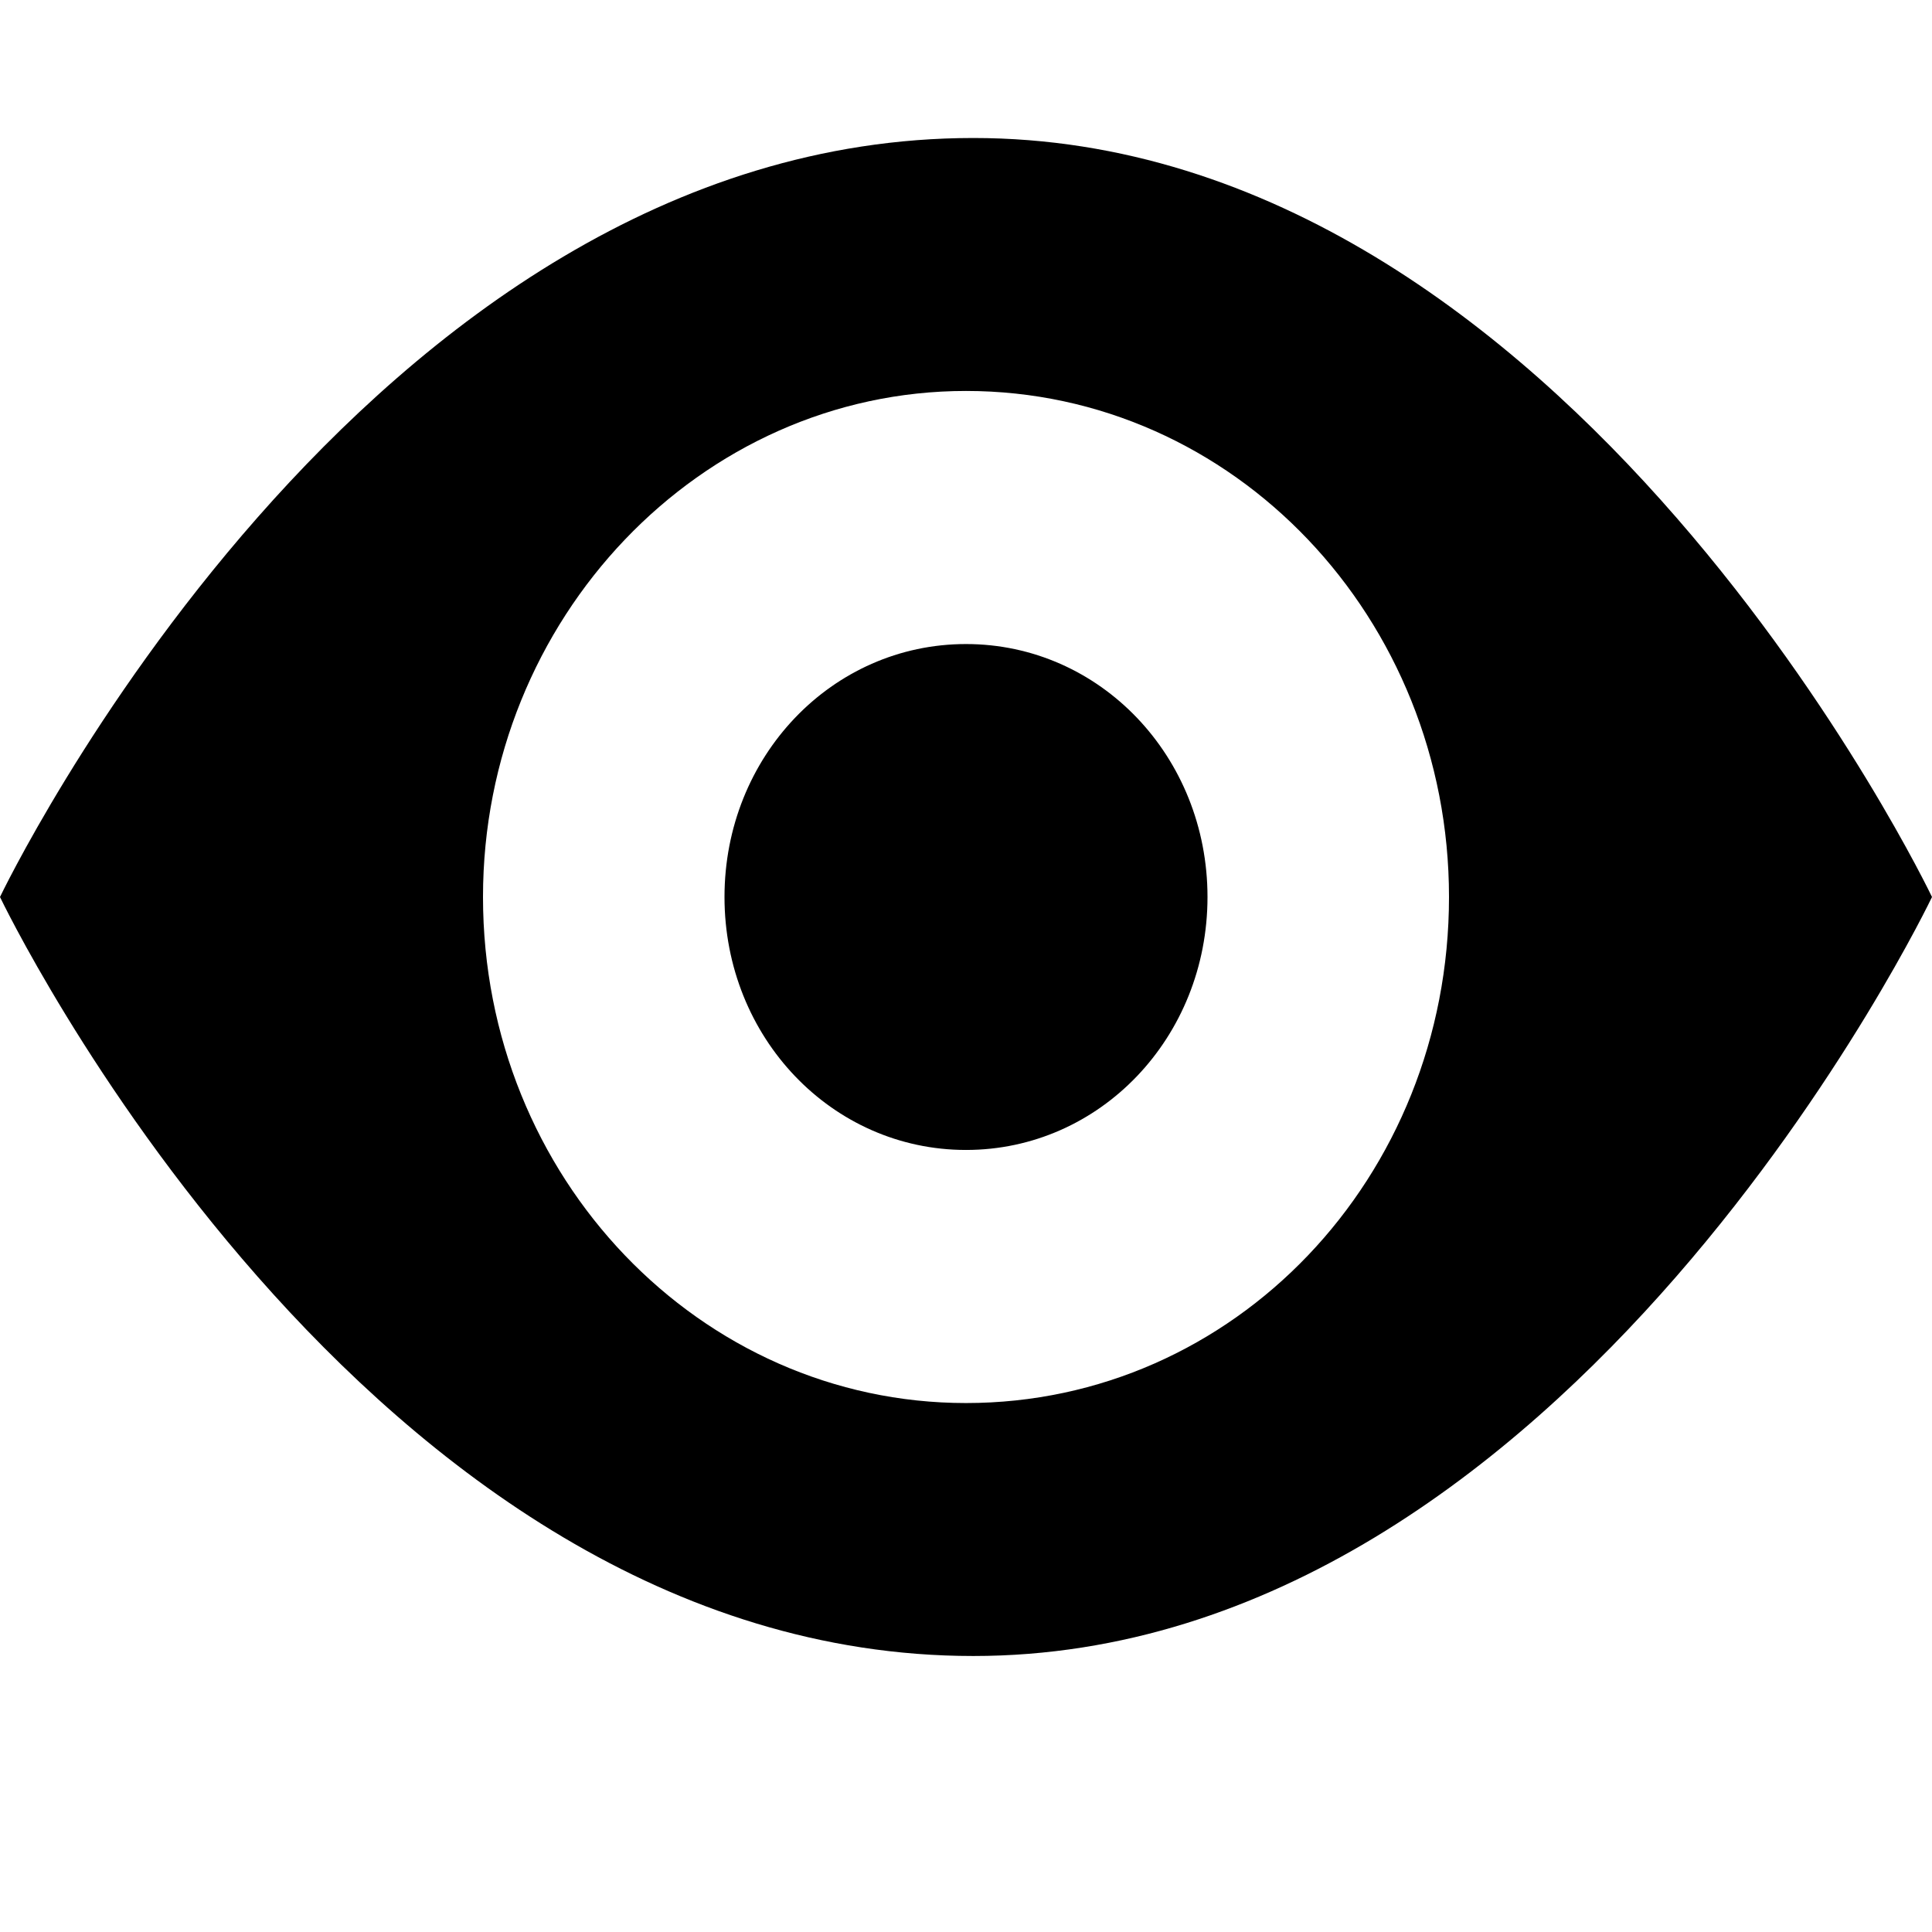
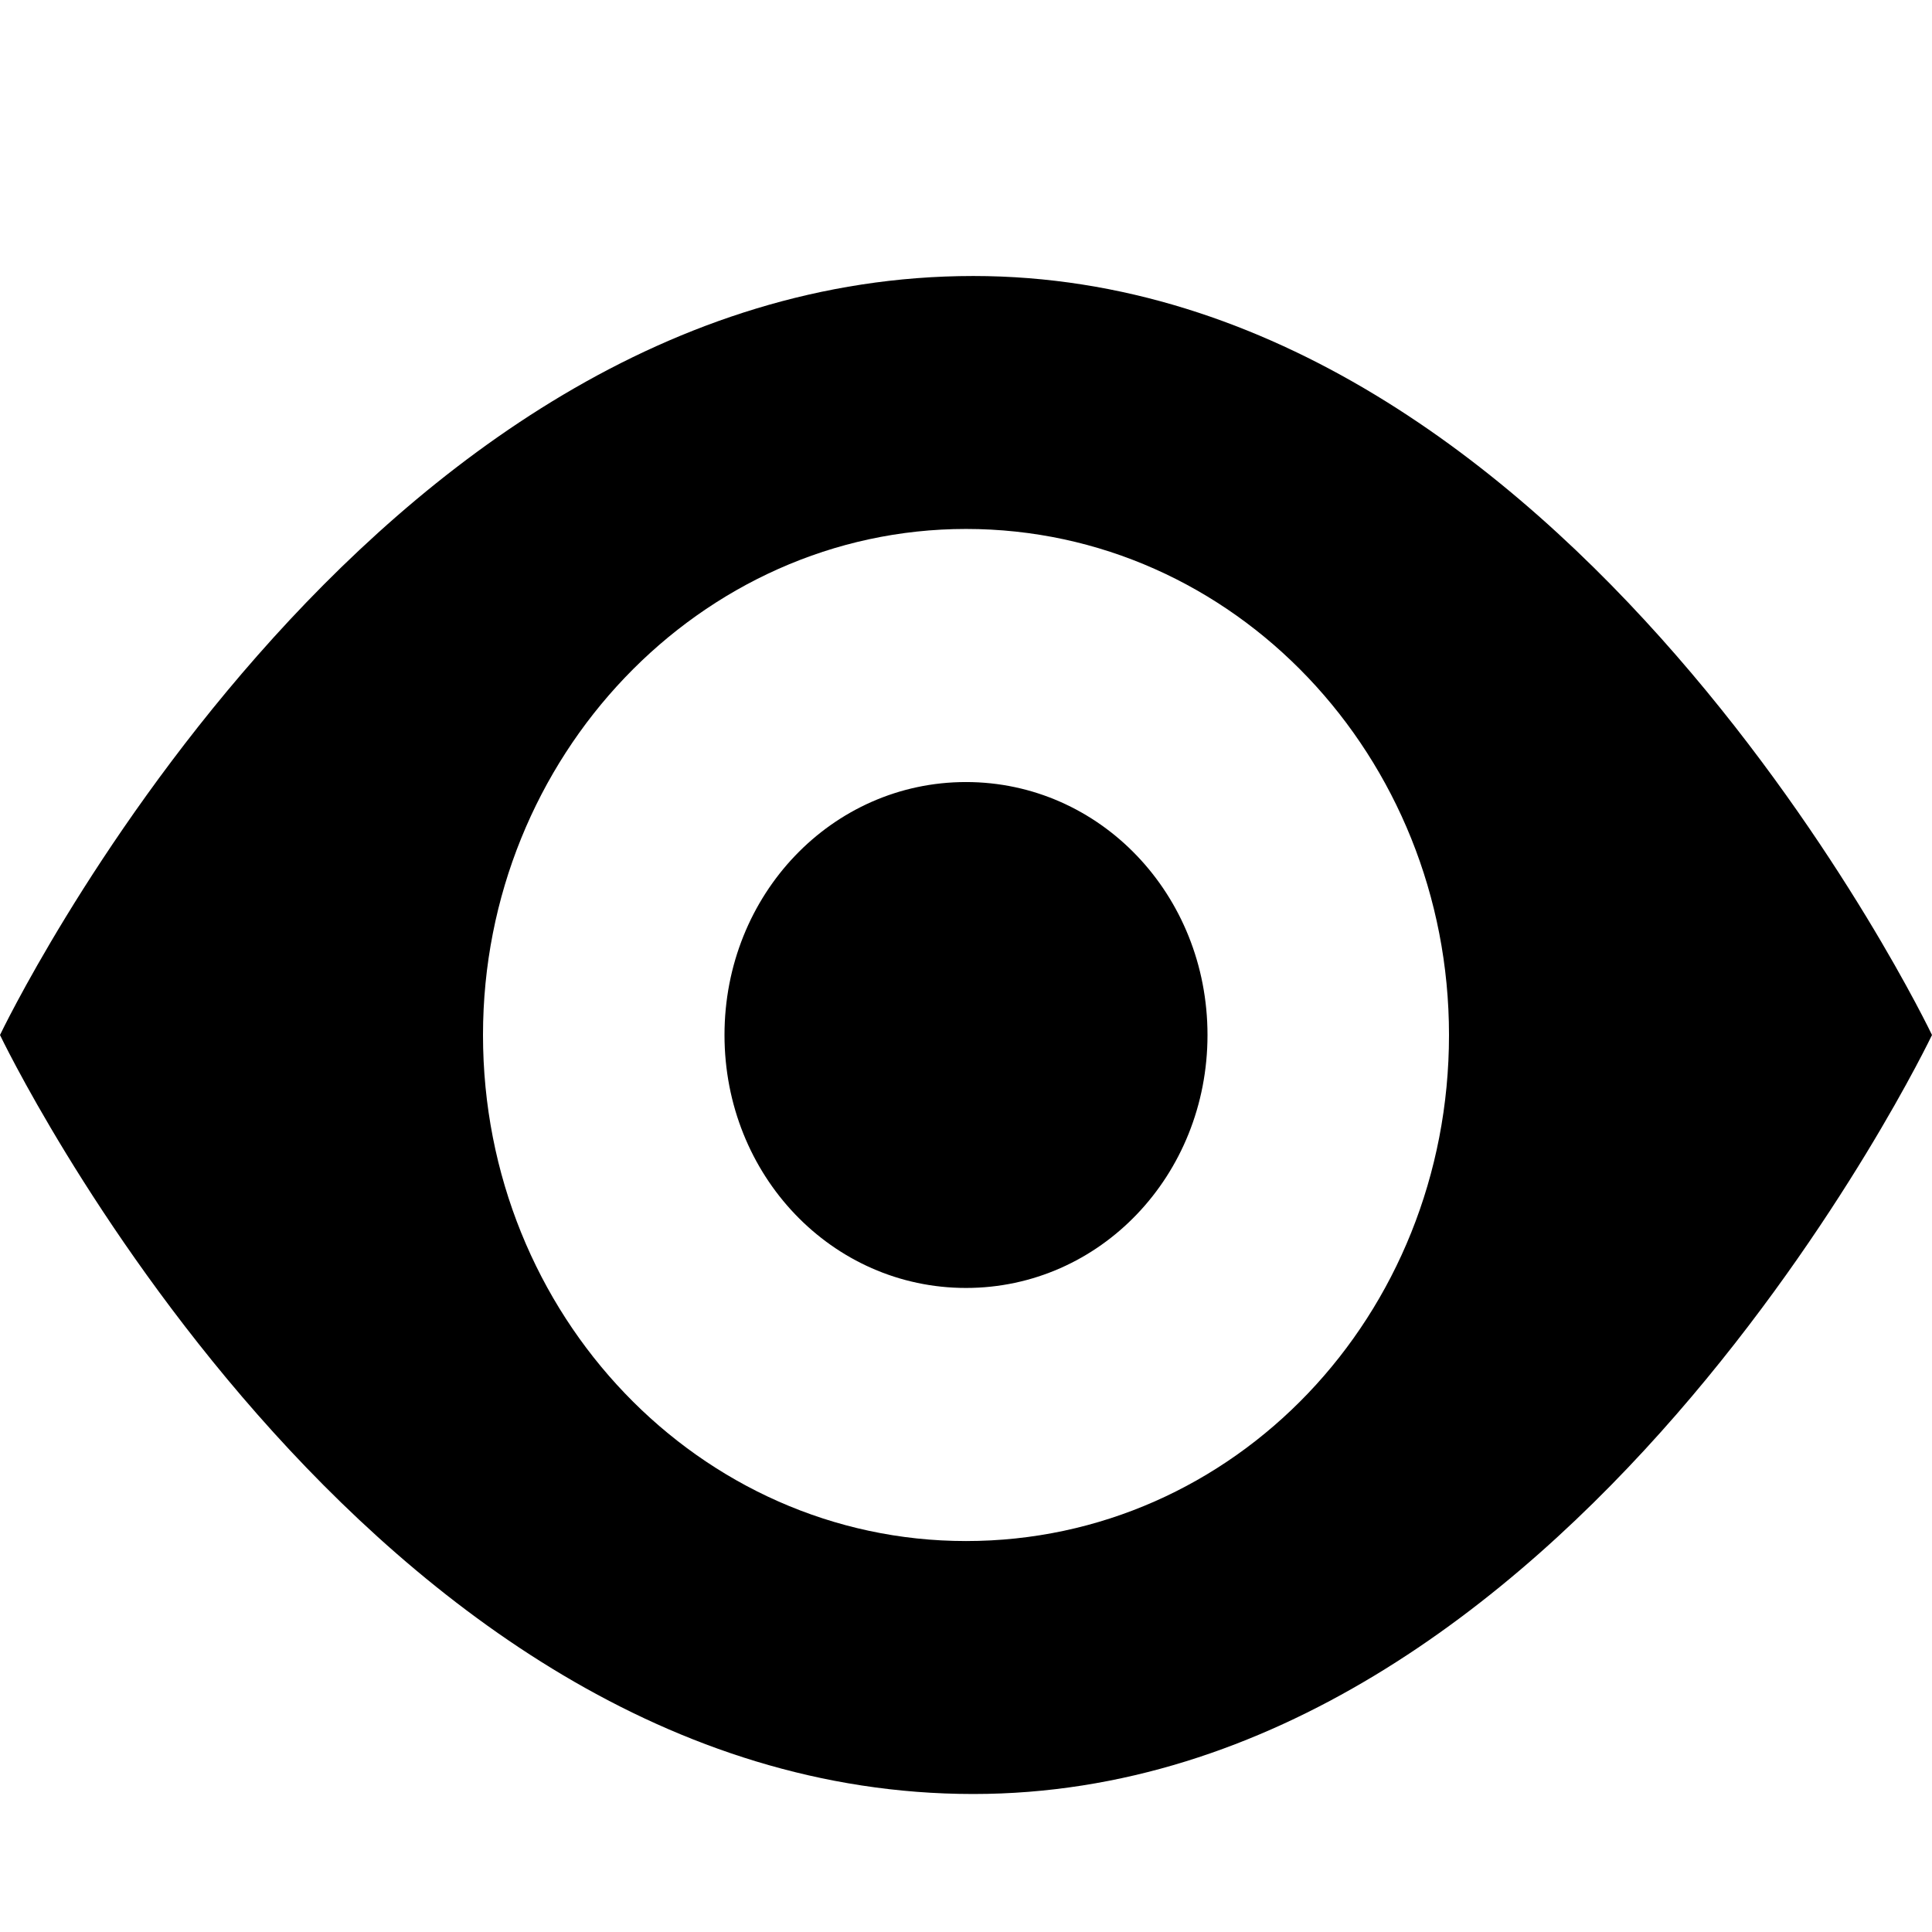
<svg xmlns="http://www.w3.org/2000/svg" width="14" height="14" viewBox="0 0 14 14" fill="none">
-   <path fill-rule="evenodd" clip-rule="evenodd" d="M7.053 1C2.625 1 0 6.5 0 6.5C0 6.5 2.625 12 7.053 12C11.375 12 14 6.5 14 6.5C14 6.5 11.375 1 7.053 1ZM7 10.167C5.075 10.167 3.5 8.535 3.5 6.5C3.5 4.483 5.075 2.833 7 2.833C8.943 2.833 10.5 4.483 10.5 6.5C10.5 8.535 8.943 10.167 7 10.167ZM7 8.333C7.971 8.333 8.75 7.518 8.75 6.5C8.75 5.482 7.971 4.667 7 4.667C6.029 4.667 5.25 5.482 5.25 6.5C5.25 7.518 6.029 8.333 7 8.333Z" fill="black" />
+   <path fill-rule="evenodd" clip-rule="evenodd" d="M7.053 2C2.625 2 0 7.5 0 7.5C0 7.5 2.625 13 7.053 13C11.375 13 14 7.5 14 7.5C14 7.5 11.375 2 7.053 2ZM7 11.167C5.075 11.167 3.5 9.535 3.5 7.5C3.5 5.483 5.075 3.833 7 3.833C8.943 3.833 10.5 5.483 10.5 7.5C10.5 9.535 8.943 11.167 7 11.167ZM7 9.333C7.971 9.333 8.75 8.518 8.75 7.5C8.75 6.482 7.971 5.667 7 5.667C6.029 5.667 5.25 6.482 5.25 7.5C5.25 8.518 6.029 9.333 7 9.333Z" fill="black" />
</svg>
